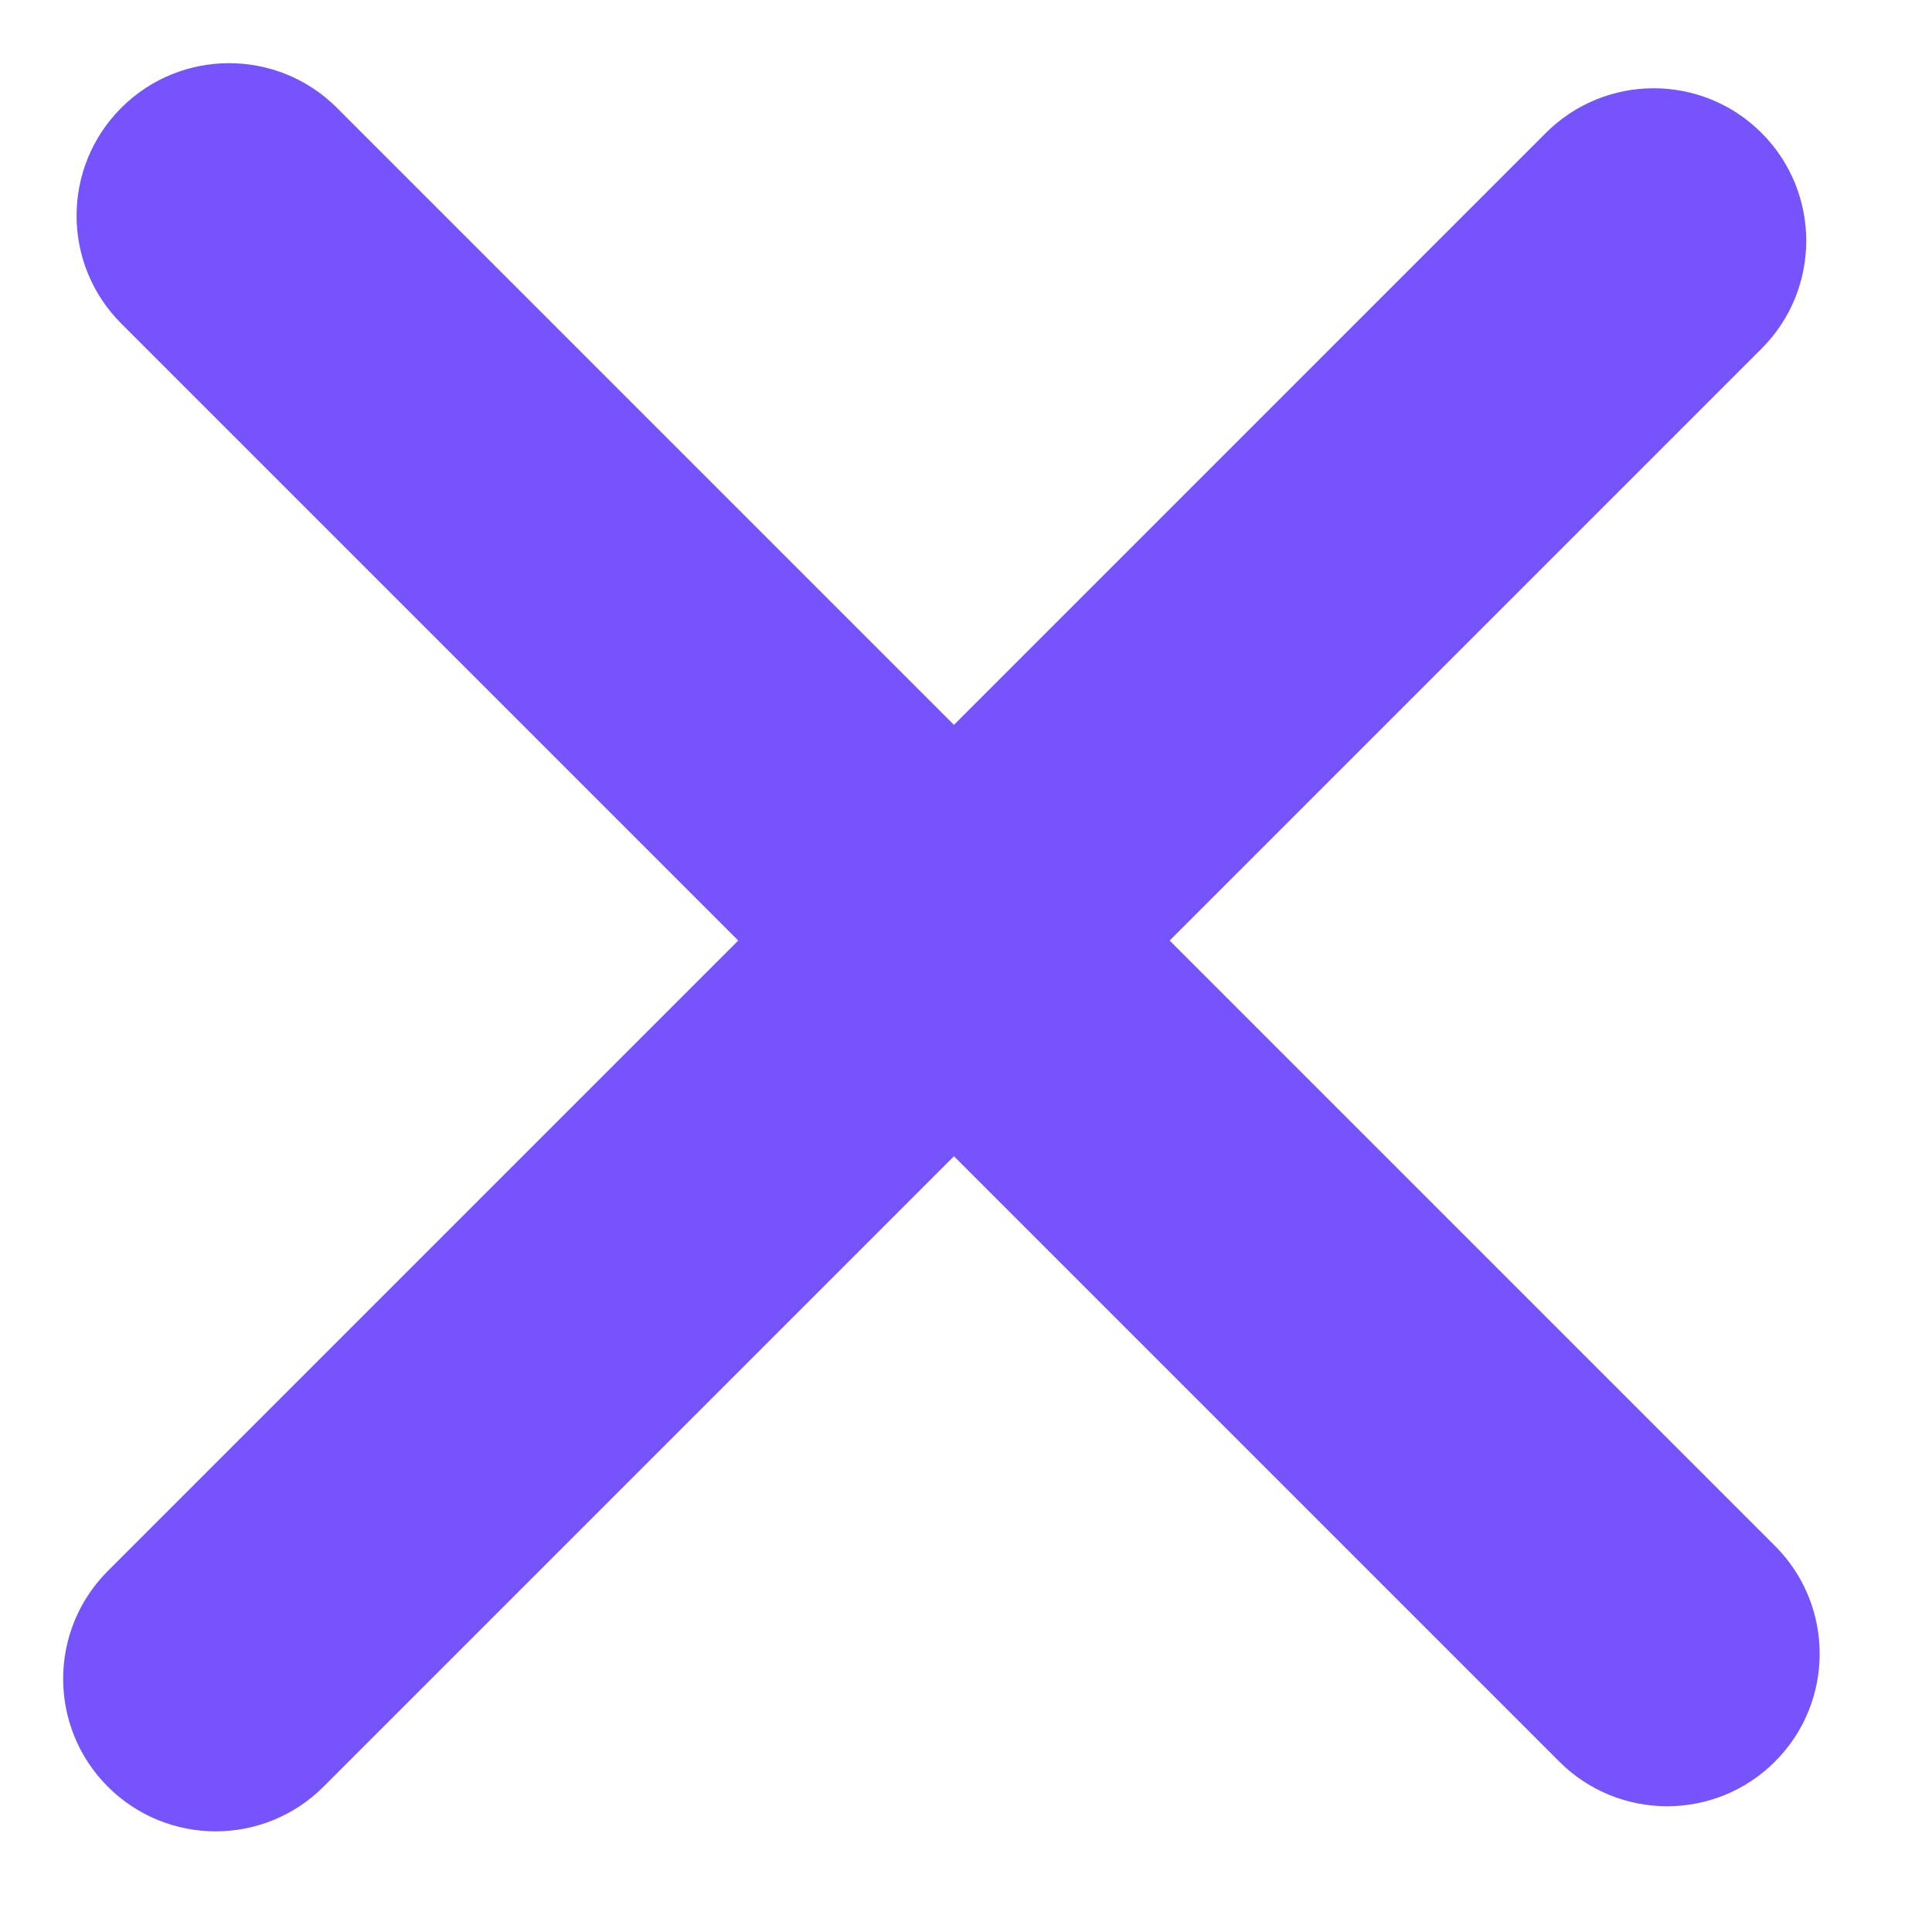
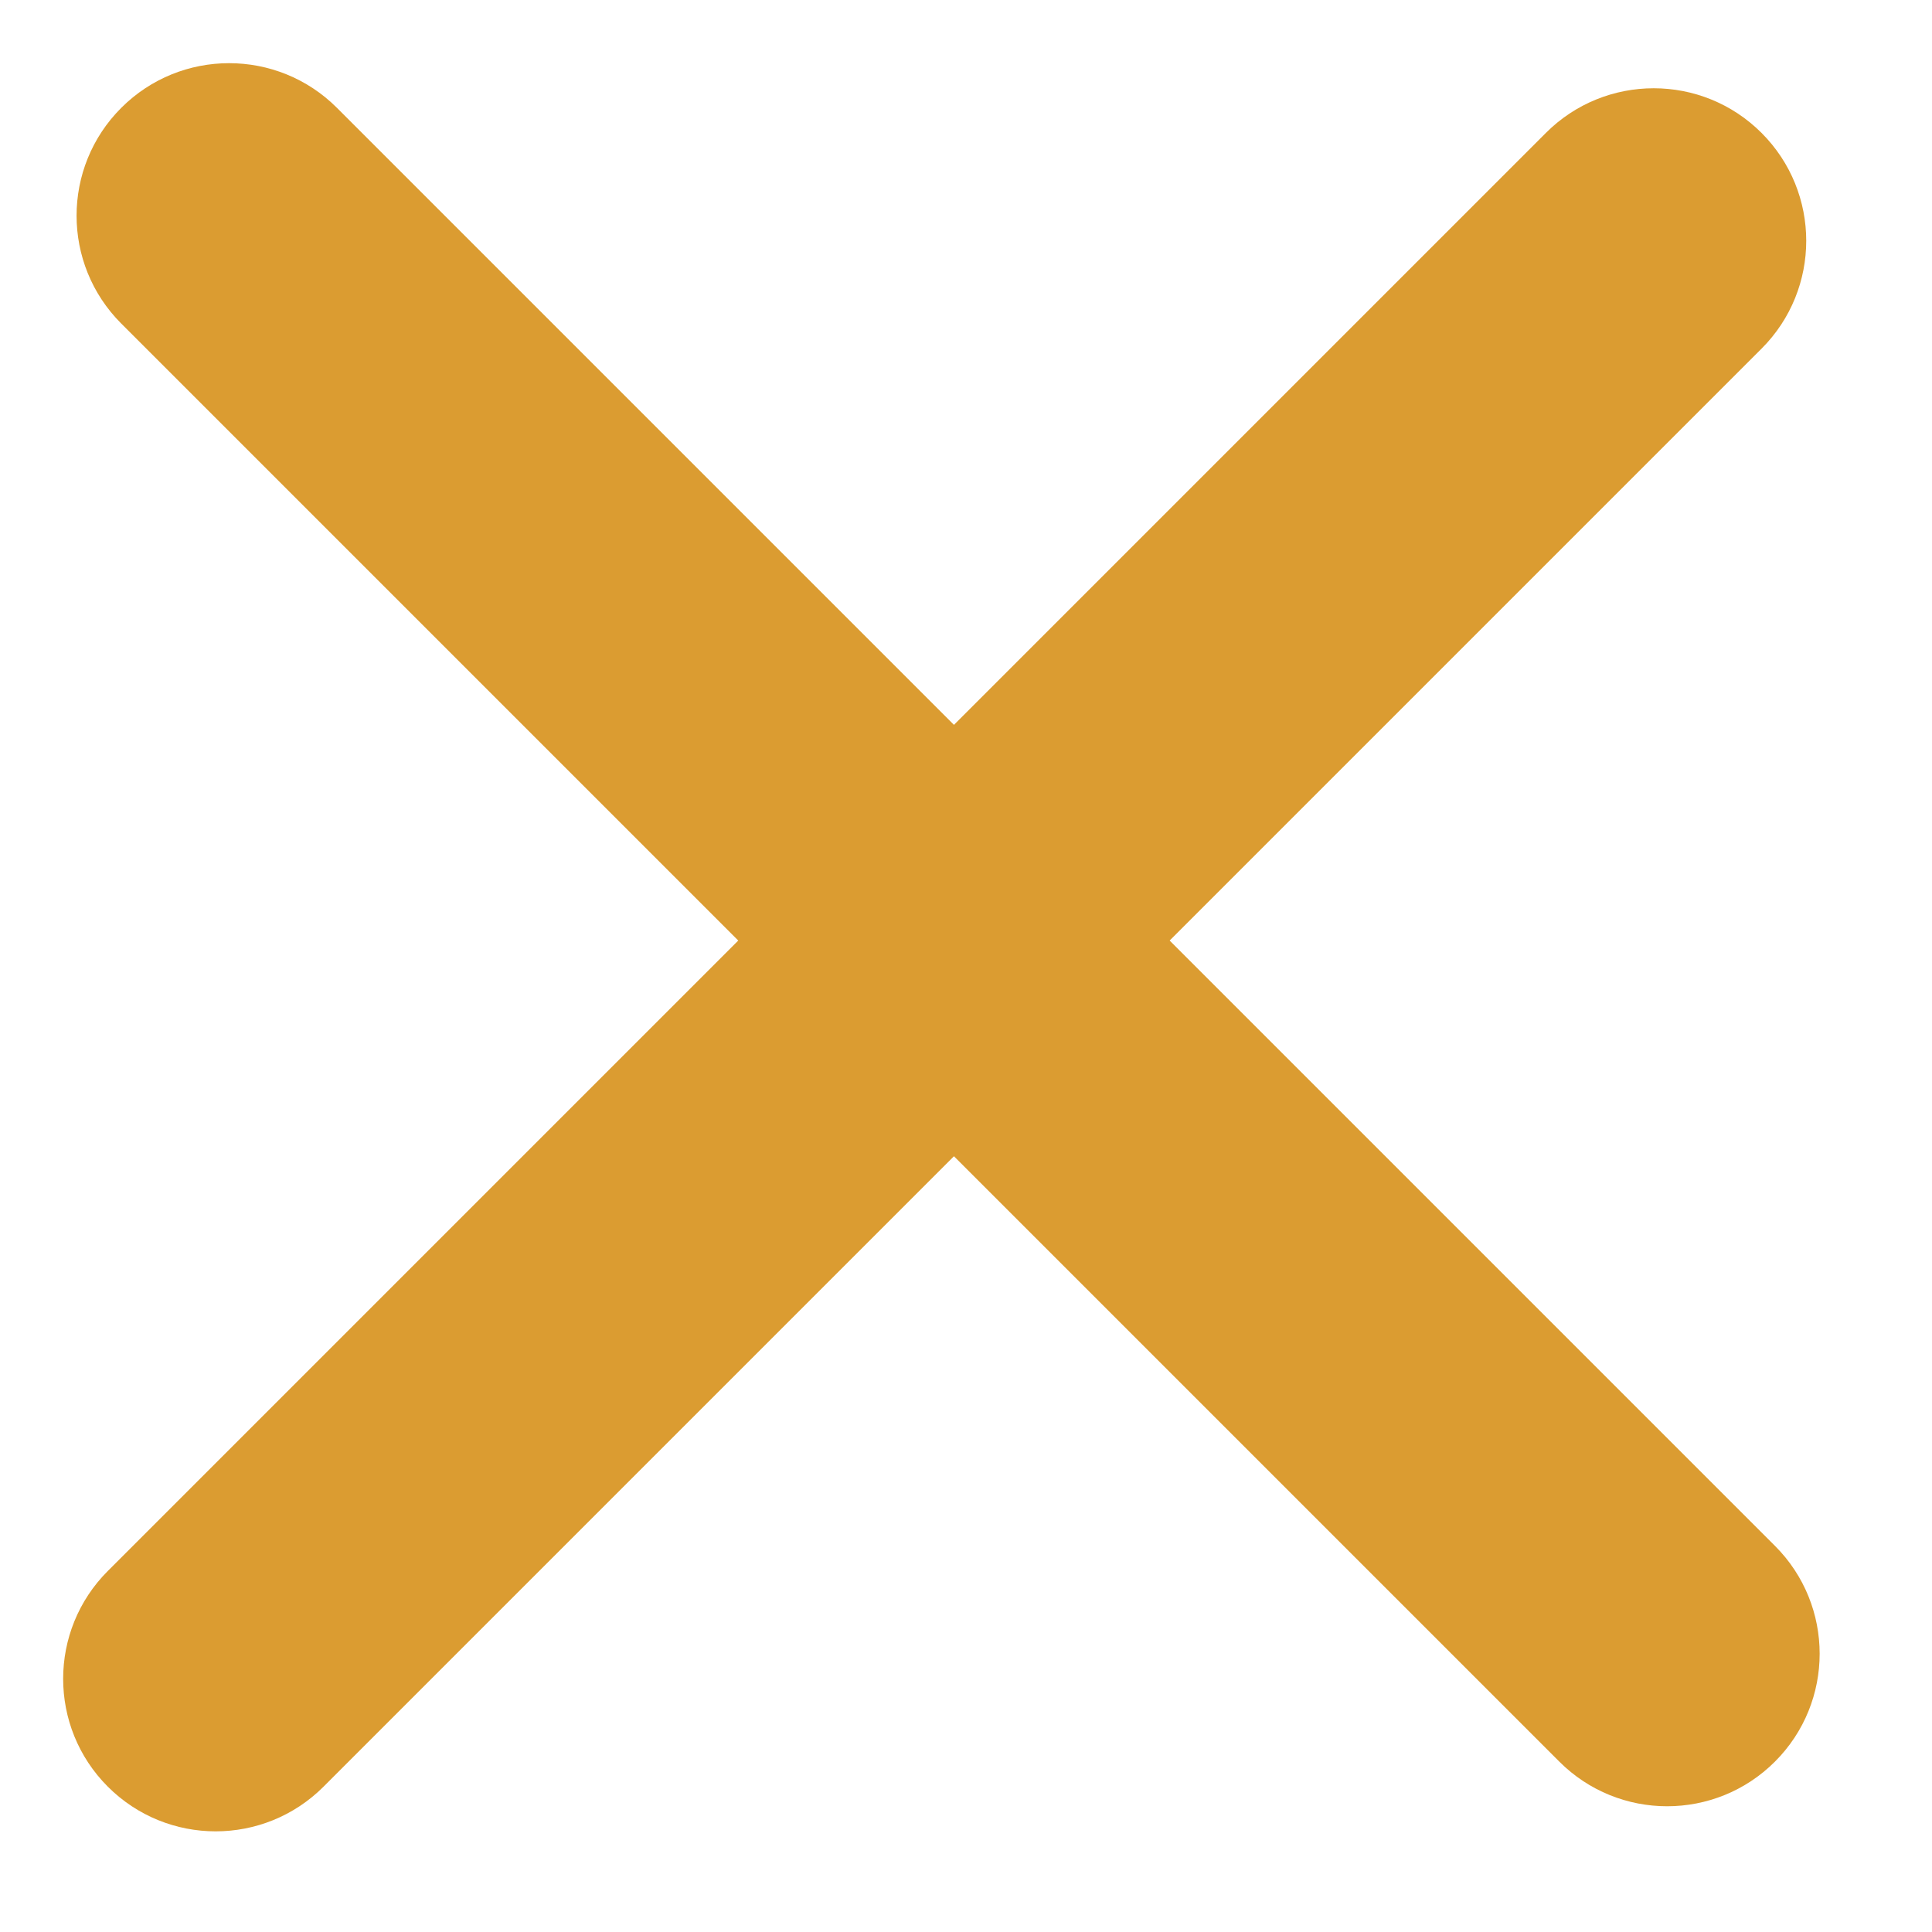
<svg xmlns="http://www.w3.org/2000/svg" width="19" height="19" viewBox="0 0 19 19" fill="none">
-   <rect y="16.51" width="23" height="3" rx="1.5" transform="rotate(-45 0 16.5104)" fill="#7653FC" />
-   <rect x="2.253" width="23" height="3" rx="1.5" transform="rotate(45 2.25305 0)" fill="#7653FC" />
+   <rect y="16.51" width="23" height="3" rx="1.5" transform="rotate(-45 0 16.5104)" fill="#DB9C31" />
+   <rect x="2.253" width="23" height="3" rx="1.5" transform="rotate(45 2.25305 0)" fill="#DB9C31" />
</svg>
